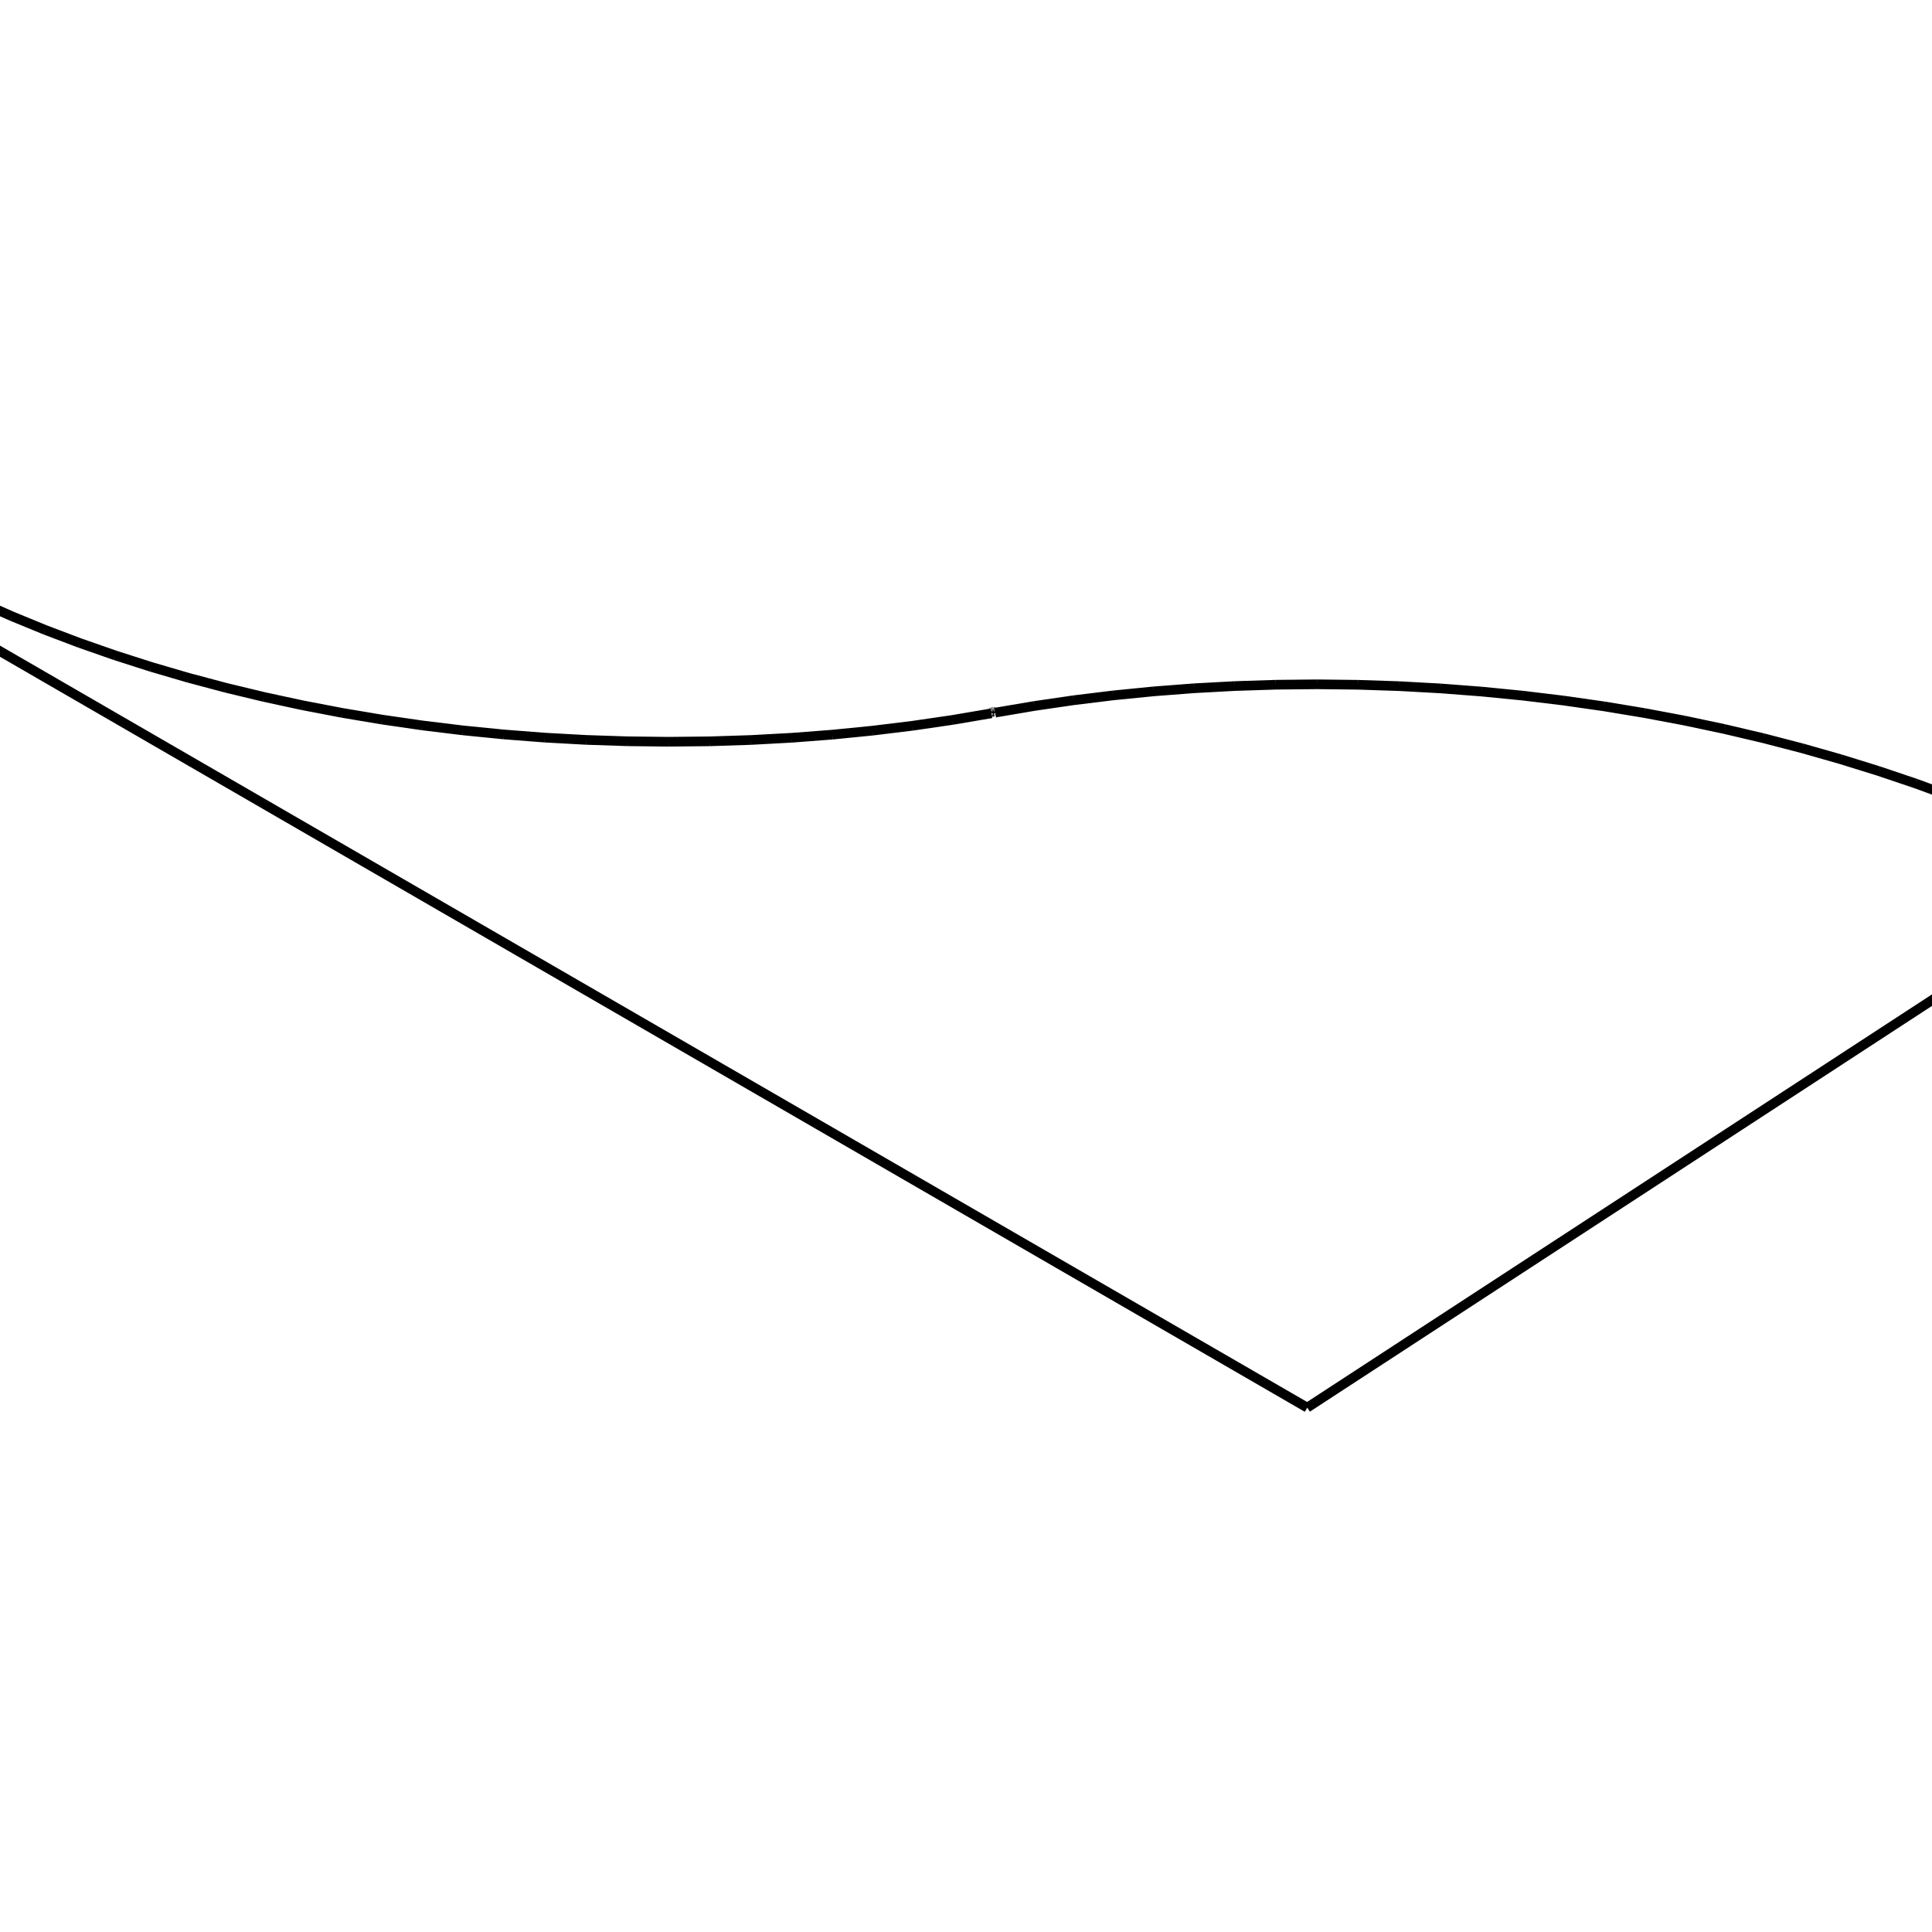
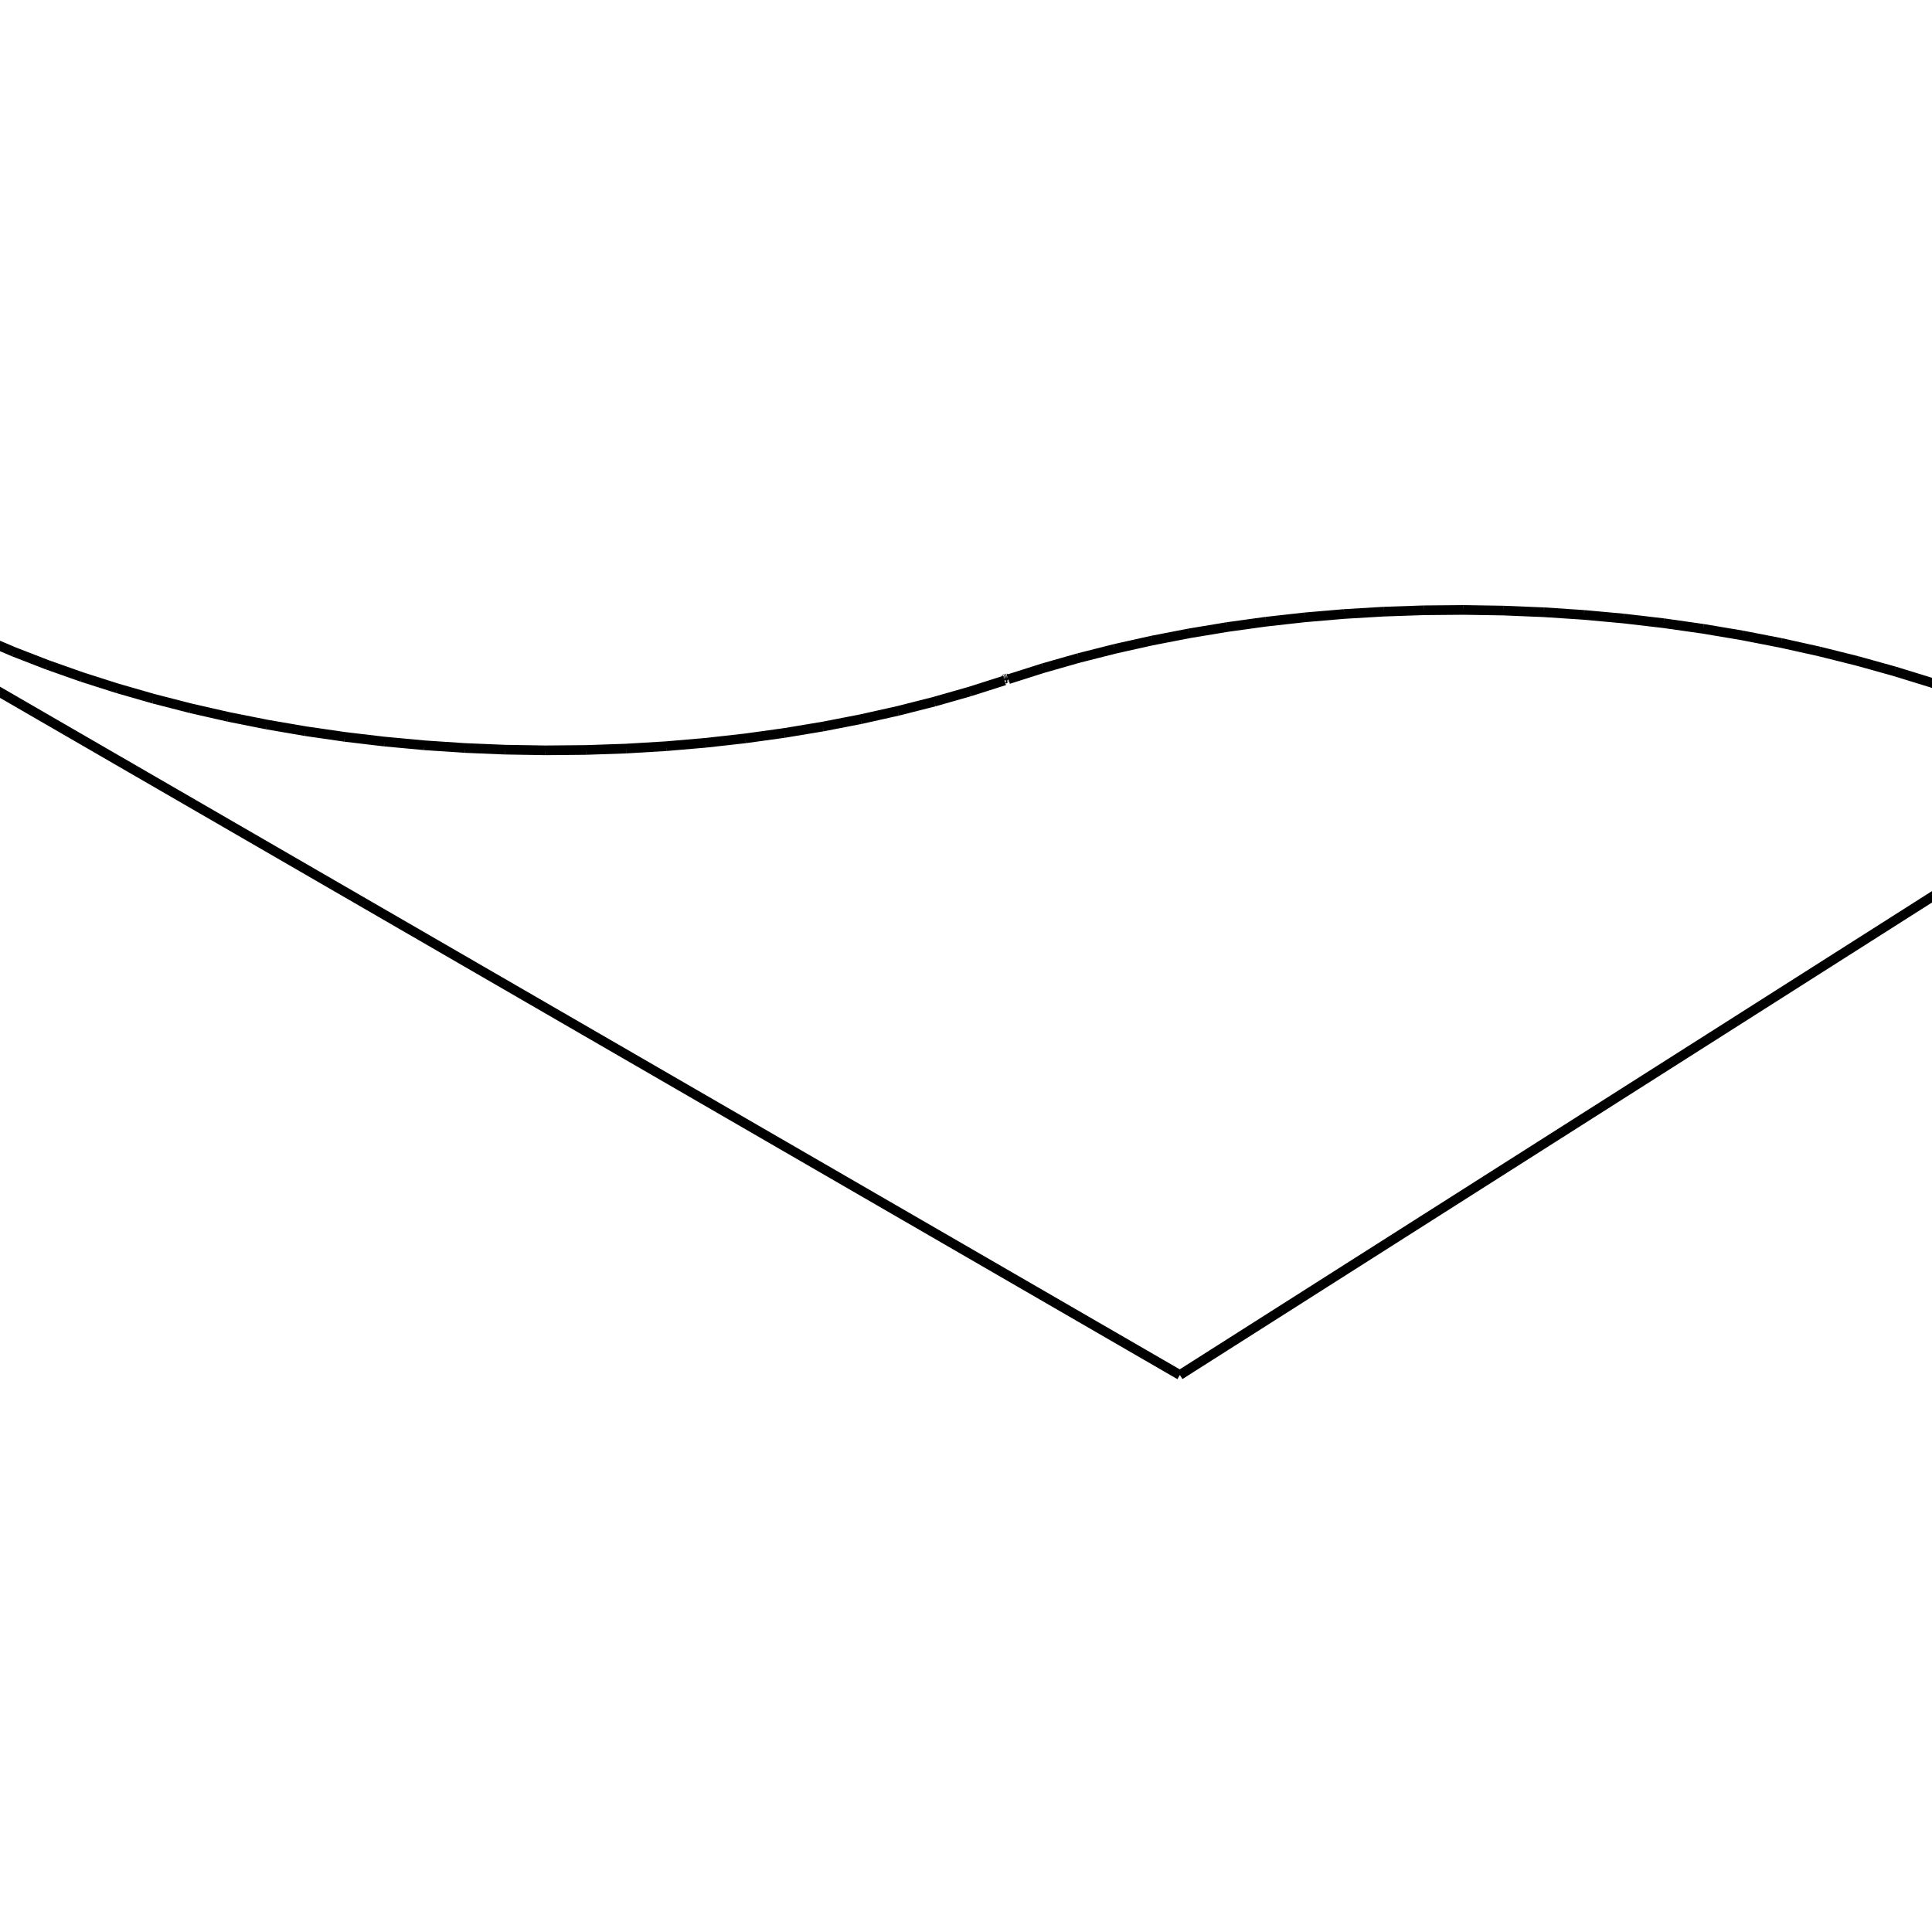
<svg xmlns="http://www.w3.org/2000/svg" viewBox="0 0 800 800">
-   <path d="M552.596,575.5 L552.596,575.5 M552.595,575.501 L552.595,575.501 M552.596,575.5 L552.595,575.501 M552.596,575.5 L552.595,575.501 M541.302,582.866 L541.302,582.866 M552.595,575.501 L541.302,582.866 M552.595,575.501 L541.302,582.866 M-79.448,223.678 L-79.448,223.678 M541.302,582.866 L-79.448,223.678 M541.302,582.866 L-79.448,223.678 M-68.113,217.134 L-68.113,217.134 M-79.448,223.678 L-68.113,217.134 M-79.448,223.678 L-68.113,217.134 M-47.351,229.121 L-47.351,229.121 M-68.113,217.134 L-47.351,229.121 M-68.113,217.134 L-47.351,229.121 M-46.499,229.614 L-46.499,229.614 M-47.351,229.121 L-47.067,229.285 M-47.067,229.285 L-46.783,229.45 M-46.783,229.45 L-46.499,229.614 M-47.351,229.121 L-47.067,229.285 M-47.067,229.285 L-46.783,229.449 M-46.783,229.449 L-46.499,229.614 M410.558,295.364 L410.558,295.364 M-46.499,229.614 L-34.314,236.391 M-34.314,236.391 L-21.674,242.916 M-21.674,242.916 L-8.597,249.177 M-8.597,249.177 L4.899,255.164 M4.899,255.164 L18.795,260.867 M18.795,260.867 L33.069,266.275 M33.069,266.275 L47.701,271.381 M47.701,271.381 L62.668,276.175 M62.668,276.175 L77.949,280.65 M77.949,280.65 L93.52,284.796 M93.52,284.796 L109.357,288.608 M109.357,288.608 L125.436,292.078 M125.436,292.078 L141.732,295.2 M141.732,295.2 L158.22,297.969 M158.22,297.969 L174.874,300.381 M174.874,300.381 L191.668,302.43 M191.668,302.43 L208.576,304.114 M208.576,304.114 L225.57,305.429 M225.57,305.429 L242.625,306.373 M242.625,306.373 L259.713,306.944 M259.713,306.944 L276.807,307.141 M276.807,307.141 L293.88,306.965 M293.88,306.965 L310.906,306.414 M310.906,306.414 L327.856,305.491 M327.856,305.491 L344.705,304.197 M344.705,304.197 L361.426,302.534 M361.426,302.534 L377.992,300.505 M377.992,300.505 L394.378,298.114 M394.378,298.114 L410.558,295.364 M-46.499,229.614 L-34.314,236.391 M-34.314,236.391 L-21.674,242.916 M-21.674,242.916 L-8.597,249.177 M-8.597,249.177 L4.899,255.164 M4.899,255.164 L18.795,260.866 M18.795,260.866 L33.069,266.275 M33.069,266.275 L47.701,271.381 M47.701,271.381 L62.668,276.175 M62.668,276.175 L77.949,280.649 M77.949,280.649 L93.52,284.796 M93.52,284.796 L109.357,288.607 M109.357,288.607 L125.436,292.077 M125.436,292.077 L141.732,295.2 M141.732,295.2 L158.22,297.969 M158.22,297.969 L174.874,300.381 M174.874,300.381 L191.668,302.43 M191.668,302.43 L208.576,304.114 M208.576,304.114 L225.57,305.429 M225.57,305.429 L242.625,306.373 M242.625,306.373 L259.713,306.944 M259.713,306.944 L276.807,307.141 M276.807,307.141 L293.88,306.965 M293.88,306.965 L310.906,306.414 M310.906,306.414 L327.856,305.491 M327.856,305.491 L344.705,304.197 M344.705,304.197 L361.426,302.534 M361.426,302.534 L377.992,300.505 M377.992,300.505 L394.378,298.113 M394.378,298.113 L410.558,295.364 M411.869,294.889 L411.869,294.889 M410.558,295.364 L410.515,295.252 M410.515,295.252 L410.518,295.138 M410.518,295.138 L410.568,295.029 M410.568,295.029 L410.661,294.931 M410.661,294.931 L410.793,294.85 M410.793,294.85 L410.956,294.791 M410.956,294.791 L411.139,294.757 M411.139,294.757 L411.334,294.751 M411.334,294.751 L411.528,294.771 M411.528,294.771 L411.709,294.818 M411.709,294.818 L411.869,294.889 M410.558,295.364 L410.515,295.251 M410.515,295.251 L410.518,295.137 M410.518,295.137 L410.568,295.028 M410.568,295.028 L410.661,294.931 M410.661,294.931 L410.793,294.85 M410.793,294.85 L410.956,294.791 M410.956,294.791 L411.139,294.757 M411.139,294.757 L411.334,294.751 M411.334,294.751 L411.528,294.771 M411.528,294.771 L411.709,294.818 M411.709,294.818 L411.869,294.889 M412.086,295.085 L412.086,295.085 M411.869,294.889 L411.959,294.947 M411.959,294.947 L412.032,295.013 M412.032,295.013 L412.086,295.085 M411.869,294.889 L411.959,294.947 M411.959,294.947 L412.032,295.013 M412.032,295.013 L412.086,295.085 M879.448,362.312 L879.448,362.311 M412.086,295.085 L428.25,292.338 M428.25,292.338 L444.593,289.953 M444.593,289.953 L461.096,287.933 M461.096,287.933 L477.739,286.279 M477.739,286.279 L494.502,284.993 M494.502,284.993 L511.363,284.076 M511.363,284.076 L528.303,283.53 M528.303,283.53 L545.302,283.355 M545.302,283.355 L562.338,283.551 M562.338,283.551 L579.391,284.118 M579.391,284.118 L596.441,285.055 M596.441,285.055 L613.466,286.361 M613.466,286.361 L630.447,288.036 M630.447,288.036 L647.362,290.077 M647.362,290.077 L664.192,292.482 M664.192,292.482 L680.915,295.249 M680.915,295.249 L697.511,298.375 M697.511,298.375 L713.959,301.856 M713.959,301.856 L730.24,305.689 M730.24,305.689 L746.334,309.871 M746.334,309.871 L762.219,314.396 M762.219,314.396 L777.876,319.26 M777.876,319.26 L793.285,324.457 M793.285,324.457 L808.427,329.983 M808.427,329.983 L823.282,335.831 M823.282,335.831 L837.83,341.994 M837.83,341.994 L852.053,348.467 M852.053,348.467 L865.932,355.242 M865.932,355.242 L879.448,362.312 M412.086,295.085 L428.25,292.338 M428.25,292.338 L444.593,289.953 M444.593,289.953 L461.096,287.933 M461.096,287.933 L477.739,286.278 M477.739,286.278 L494.502,284.993 M494.502,284.993 L511.363,284.076 M511.363,284.076 L528.303,283.53 M528.303,283.53 L545.302,283.355 M545.302,283.355 L562.338,283.551 M562.338,283.551 L579.391,284.117 M579.391,284.117 L596.441,285.055 M596.441,285.055 L613.466,286.361 M613.466,286.361 L630.447,288.036 M630.447,288.036 L647.362,290.077 M647.362,290.077 L664.192,292.482 M664.192,292.482 L680.915,295.249 M680.915,295.249 L697.511,298.374 M697.511,298.374 L713.959,301.856 M713.959,301.856 L730.24,305.689 M730.24,305.689 L746.334,309.871 M746.334,309.871 L762.219,314.396 M762.219,314.396 L777.876,319.26 M777.876,319.26 L793.285,324.457 M793.285,324.457 L808.427,329.983 M808.427,329.983 L823.282,335.831 M823.282,335.831 L837.83,341.994 M837.83,341.994 L852.053,348.467 M852.053,348.467 L865.932,355.242 M865.932,355.242 L879.448,362.311 M879.448,362.312 L552.596,575.5 M879.448,362.311 L552.596,575.5" stroke="black" stroke-width="4" fill="red" />
+   <path d="M501.741,560.967 L501.741,560.967 M501.74,560.968 L501.74,560.968 M501.741,560.967 L501.74,560.968 M501.741,560.967 L501.74,560.968 M488.552,569.352 L488.552,569.352 M501.74,560.968 L488.552,569.352 M501.74,560.968 L488.552,569.352 M-83.607,238.28 L-83.607,238.28 M488.552,569.352 L-83.607,238.28 M488.552,569.352 L-83.607,238.28 M-70.388,230.648 L-70.388,230.648 M-83.607,238.28 L-70.388,230.648 M-83.607,238.28 L-70.388,230.648 M-46.029,244.712 L-46.029,244.712 M-70.388,230.648 L-46.029,244.712 M-70.388,230.648 L-46.029,244.712 M-45.182,245.202 L-45.182,245.202 M-46.029,244.712 L-45.747,244.876 M-45.747,244.876 L-45.465,245.039 M-45.465,245.039 L-45.182,245.202 M-46.029,244.712 L-45.747,244.875 M-45.747,244.875 L-45.465,245.039 M-45.465,245.039 L-45.182,245.202 M415.96,281.775 L415.96,281.775 M-45.182,245.202 L-33.181,251.838 M-33.181,251.838 L-20.674,258.18 M-20.674,258.18 L-7.684,264.214 M-7.684,264.214 L5.764,269.928 M5.764,269.928 L19.643,275.308 M19.643,275.308 L33.928,280.344 M33.928,280.344 L48.588,285.025 M48.588,285.025 L63.596,289.339 M63.596,289.339 L78.921,293.279 M78.921,293.279 L94.534,296.834 M94.534,296.834 L110.401,299.998 M110.401,299.998 L126.492,302.762 M126.492,302.762 L142.773,305.122 M142.773,305.122 L159.212,307.071 M159.212,307.071 L175.774,308.606 M175.774,308.606 L192.426,309.723 M192.426,309.723 L209.133,310.419 M209.133,310.419 L225.862,310.693 M225.862,310.693 L242.578,310.545 M242.578,310.545 L259.247,309.974 M259.247,309.974 L275.833,308.982 M275.833,308.982 L292.304,307.571 M292.304,307.571 L308.626,305.745 M308.626,305.745 L324.765,303.507 M324.765,303.507 L340.688,300.862 M340.688,300.862 L356.363,297.817 M356.363,297.817 L371.759,294.377 M371.759,294.377 L386.843,290.551 M386.843,290.551 L401.587,286.347 M401.587,286.347 L415.96,281.775 M-45.182,245.202 L-33.181,251.838 M-33.181,251.838 L-20.674,258.18 M-20.674,258.18 L-7.684,264.214 M-7.684,264.214 L5.764,269.928 M5.764,269.928 L19.643,275.308 M19.643,275.308 L33.928,280.344 M33.928,280.344 L48.588,285.025 M48.588,285.025 L63.596,289.339 M63.596,289.339 L78.921,293.279 M78.921,293.279 L94.534,296.834 M94.534,296.834 L110.401,299.997 M110.401,299.997 L126.492,302.762 M126.492,302.762 L142.773,305.122 M142.773,305.122 L159.212,307.071 M159.212,307.071 L175.774,308.606 M175.774,308.606 L192.426,309.723 M192.426,309.723 L209.133,310.419 M209.133,310.419 L225.862,310.693 M225.862,310.693 L242.578,310.545 M242.578,310.545 L259.247,309.974 M259.247,309.974 L275.833,308.982 M275.833,308.982 L292.304,307.571 M292.304,307.571 L308.626,305.745 M308.626,305.745 L324.765,303.507 M324.765,303.507 L340.688,300.862 M340.688,300.862 L356.363,297.817 M356.363,297.817 L371.759,294.377 M371.759,294.377 L386.843,290.551 M386.843,290.551 L401.587,286.347 M401.587,286.347 L415.96,281.775 M417.398,281.119 L417.398,281.119 M415.96,281.775 L415.866,281.654 M415.866,281.654 L415.822,281.525 M415.822,281.525 L415.832,281.395 M415.832,281.395 L415.894,281.271 M415.894,281.271 L416.006,281.161 M416.006,281.161 L416.161,281.07 M416.161,281.07 L416.35,281.004 M416.35,281.004 L416.562,280.967 M416.562,280.967 L416.786,280.96 M416.786,280.96 L417.008,280.984 M417.008,280.984 L417.216,281.038 M417.216,281.038 L417.398,281.119 M415.96,281.775 L415.866,281.654 M415.866,281.654 L415.822,281.525 M415.822,281.525 L415.832,281.395 M415.832,281.395 L415.894,281.271 M415.894,281.271 L416.006,281.161 M416.006,281.161 L416.161,281.07 M416.161,281.07 L416.35,281.004 M416.35,281.004 L416.562,280.967 M416.562,280.967 L416.786,280.96 M416.786,280.96 L417.008,280.984 M417.008,280.984 L417.216,281.038 M417.216,281.038 L417.398,281.119 M417.561,281.237 L417.561,281.237 M417.398,281.119 L417.458,281.155 M417.458,281.155 L417.512,281.195 M417.512,281.195 L417.561,281.237 M417.398,281.119 L417.458,281.155 M417.458,281.155 L417.512,281.195 M417.512,281.195 L417.561,281.237 M883.607,318.194 L883.607,318.194 M417.561,281.237 L431.913,276.671 M431.913,276.671 L446.6,272.484 M446.6,272.484 L461.595,268.682 M461.595,268.682 L476.874,265.271 M476.874,265.271 L492.409,262.257 M492.409,262.257 L508.174,259.644 M508.174,259.644 L524.142,257.435 M524.142,257.435 L540.285,255.635 M540.285,255.635 L556.576,254.246 M556.576,254.246 L572.988,253.27 M572.988,253.27 L589.492,252.709 M589.492,252.709 L606.06,252.562 M606.06,252.562 L622.665,252.832 M622.665,252.832 L639.278,253.517 M639.278,253.517 L655.872,254.616 M655.872,254.616 L672.418,256.128 M672.418,256.128 L688.888,258.05 M688.888,258.05 L705.255,260.379 M705.255,260.379 L721.489,263.112 M721.489,263.112 L737.564,266.245 M737.564,266.245 L753.453,269.773 M753.453,269.773 L769.126,273.69 M769.126,273.69 L784.558,277.99 M784.558,277.99 L799.722,282.667 M799.722,282.667 L814.591,287.714 M814.591,287.714 L829.139,293.123 M829.139,293.123 L843.339,298.884 M843.339,298.884 L857.167,304.99 M857.167,304.99 L870.598,311.43 M870.598,311.43 L883.607,318.194 M417.561,281.237 L431.913,276.671 M431.913,276.671 L446.6,272.484 M446.6,272.484 L461.595,268.682 M461.595,268.682 L476.874,265.271 M476.874,265.271 L492.409,262.257 M492.409,262.257 L508.174,259.644 M508.174,259.644 L524.142,257.435 M524.142,257.435 L540.285,255.635 M540.285,255.635 L556.576,254.246 M556.576,254.246 L572.988,253.27 M572.988,253.27 L589.492,252.708 M589.492,252.708 L606.06,252.562 M606.06,252.562 L622.665,252.832 M622.665,252.832 L639.278,253.517 M639.278,253.517 L655.872,254.616 M655.872,254.616 L672.418,256.128 M672.418,256.128 L688.888,258.05 M688.888,258.05 L705.255,260.379 M705.255,260.379 L721.489,263.112 M721.489,263.112 L737.564,266.245 M737.564,266.245 L753.453,269.772 M753.453,269.772 L769.126,273.69 M769.126,273.69 L784.558,277.99 M784.558,277.99 L799.722,282.667 M799.722,282.667 L814.591,287.714 M814.591,287.714 L829.139,293.122 M829.139,293.122 L843.339,298.884 M843.339,298.884 L857.167,304.99 M857.167,304.99 L870.598,311.43 M870.598,311.43 L883.607,318.194 M883.607,318.194 L501.741,560.967 M883.607,318.194 L501.741,560.967" stroke="black" stroke-width="4" fill="red" />
</svg>
